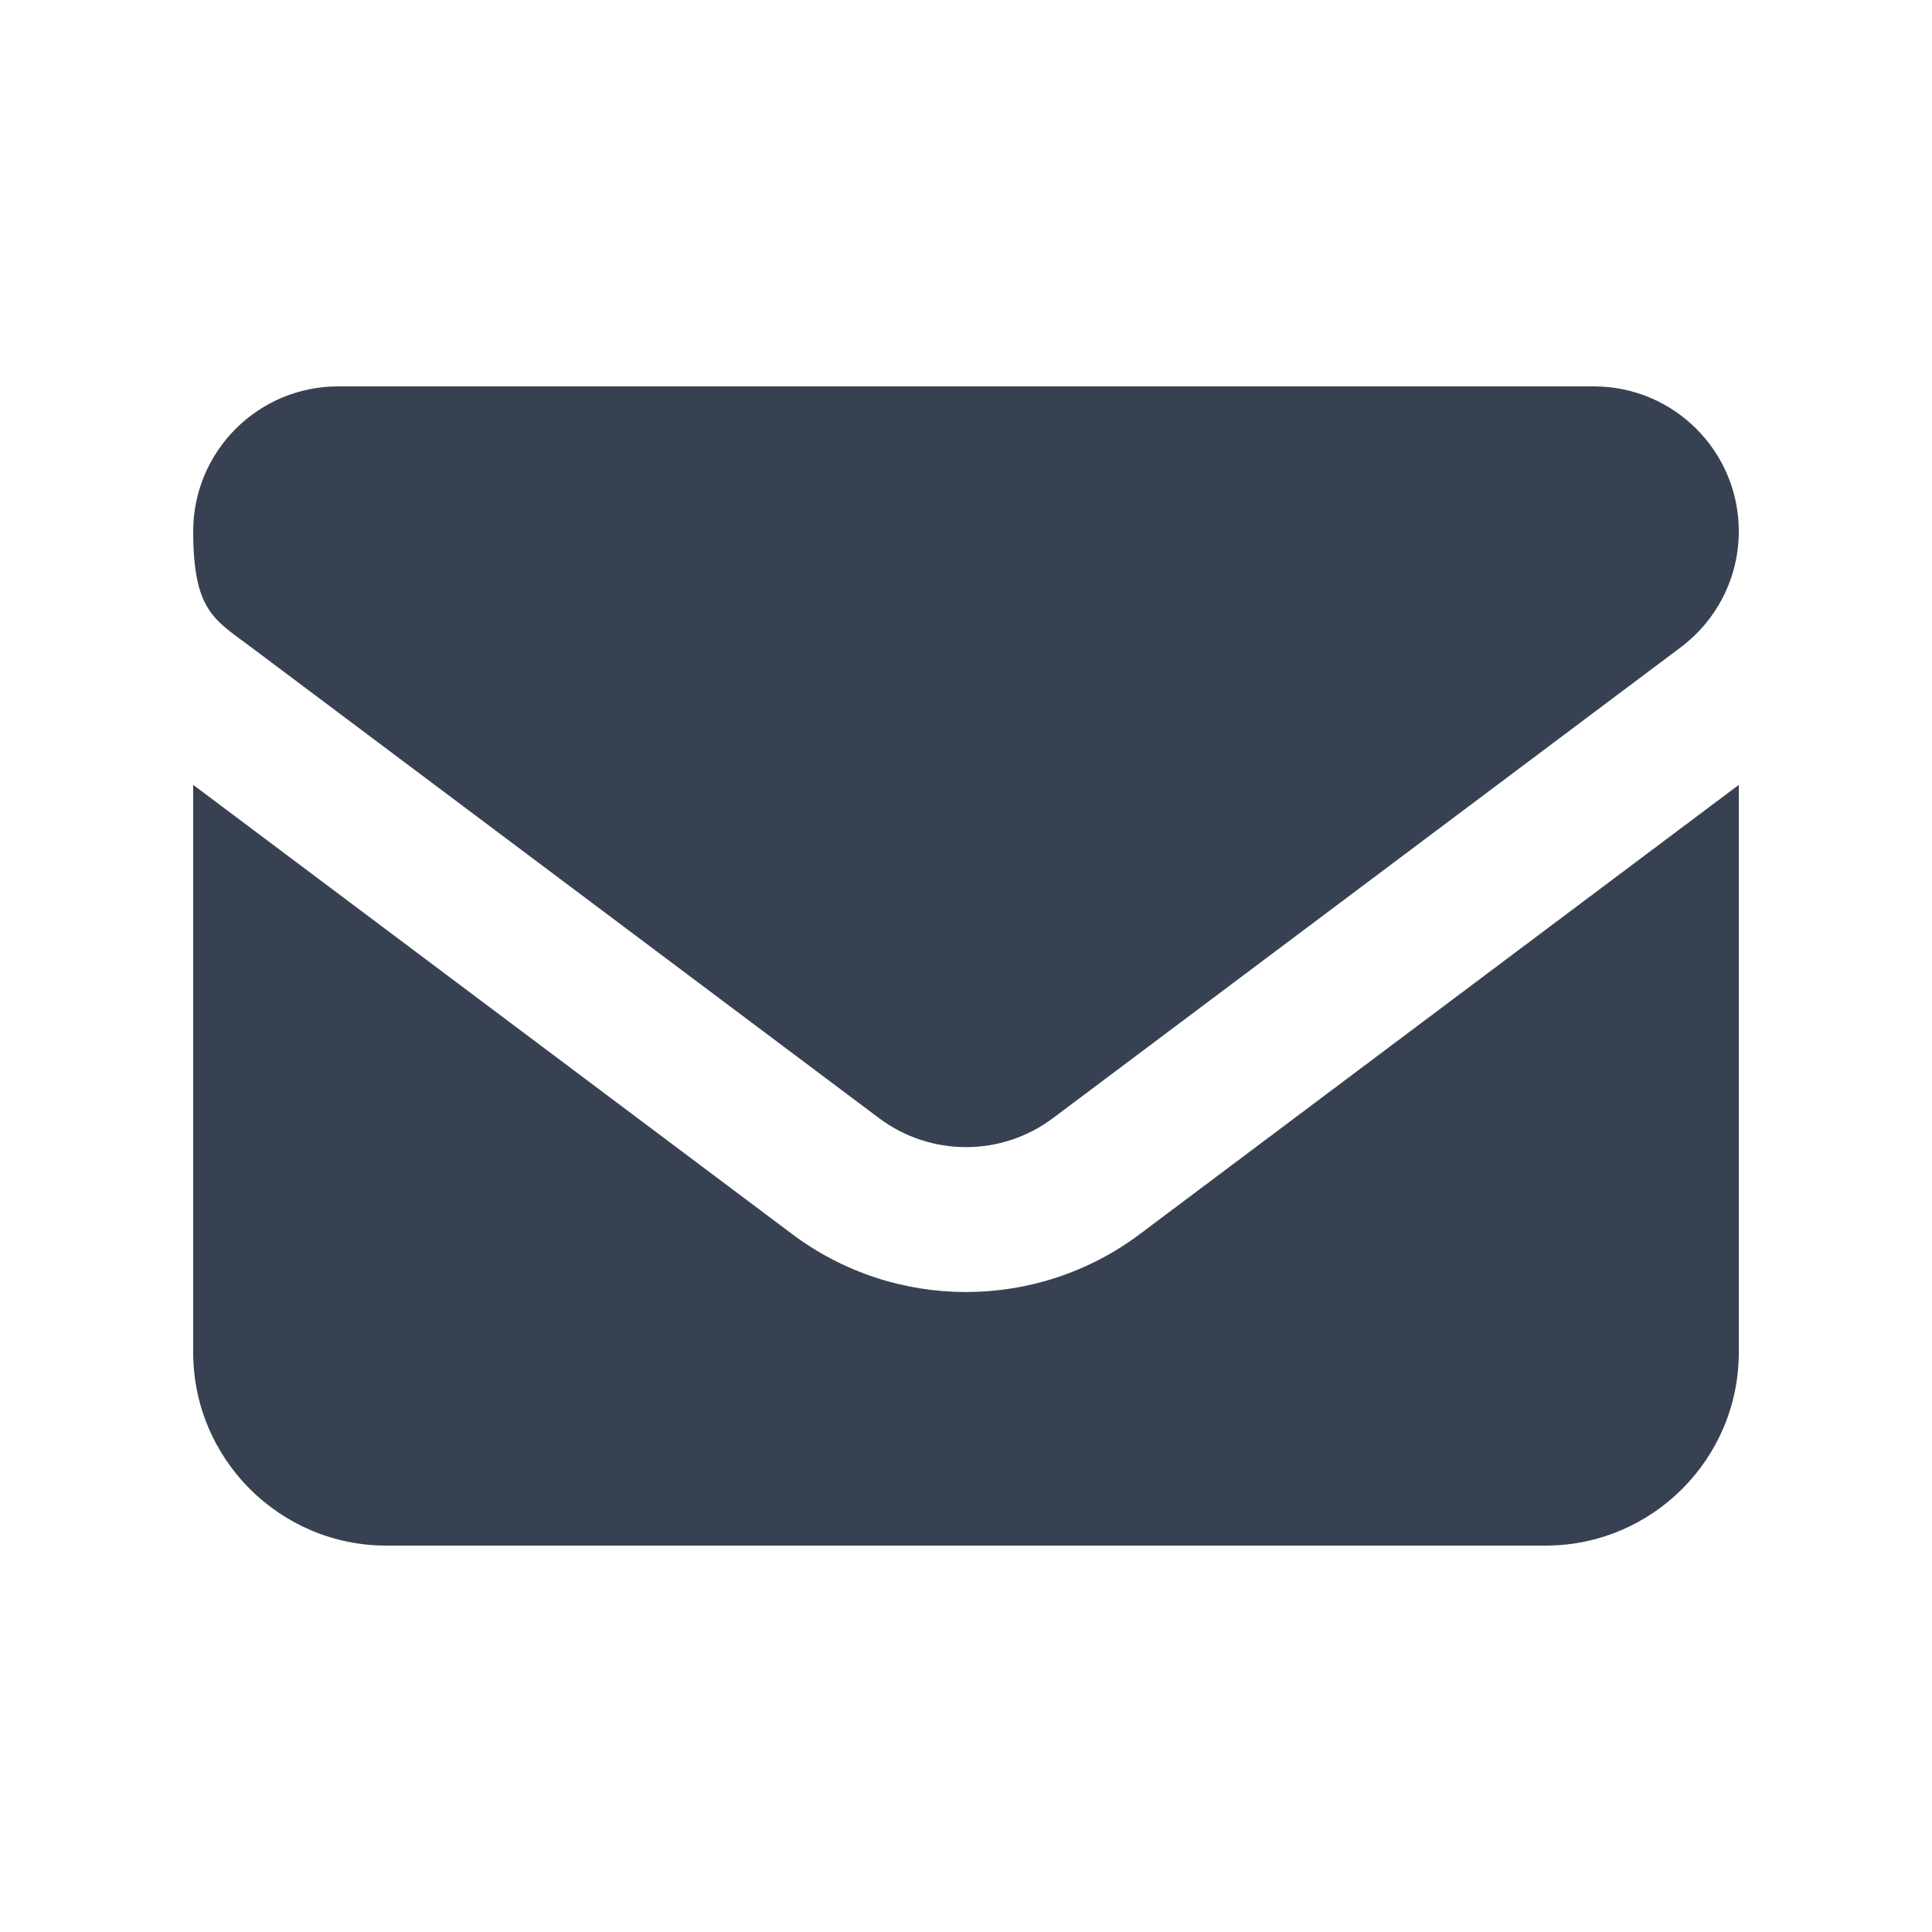
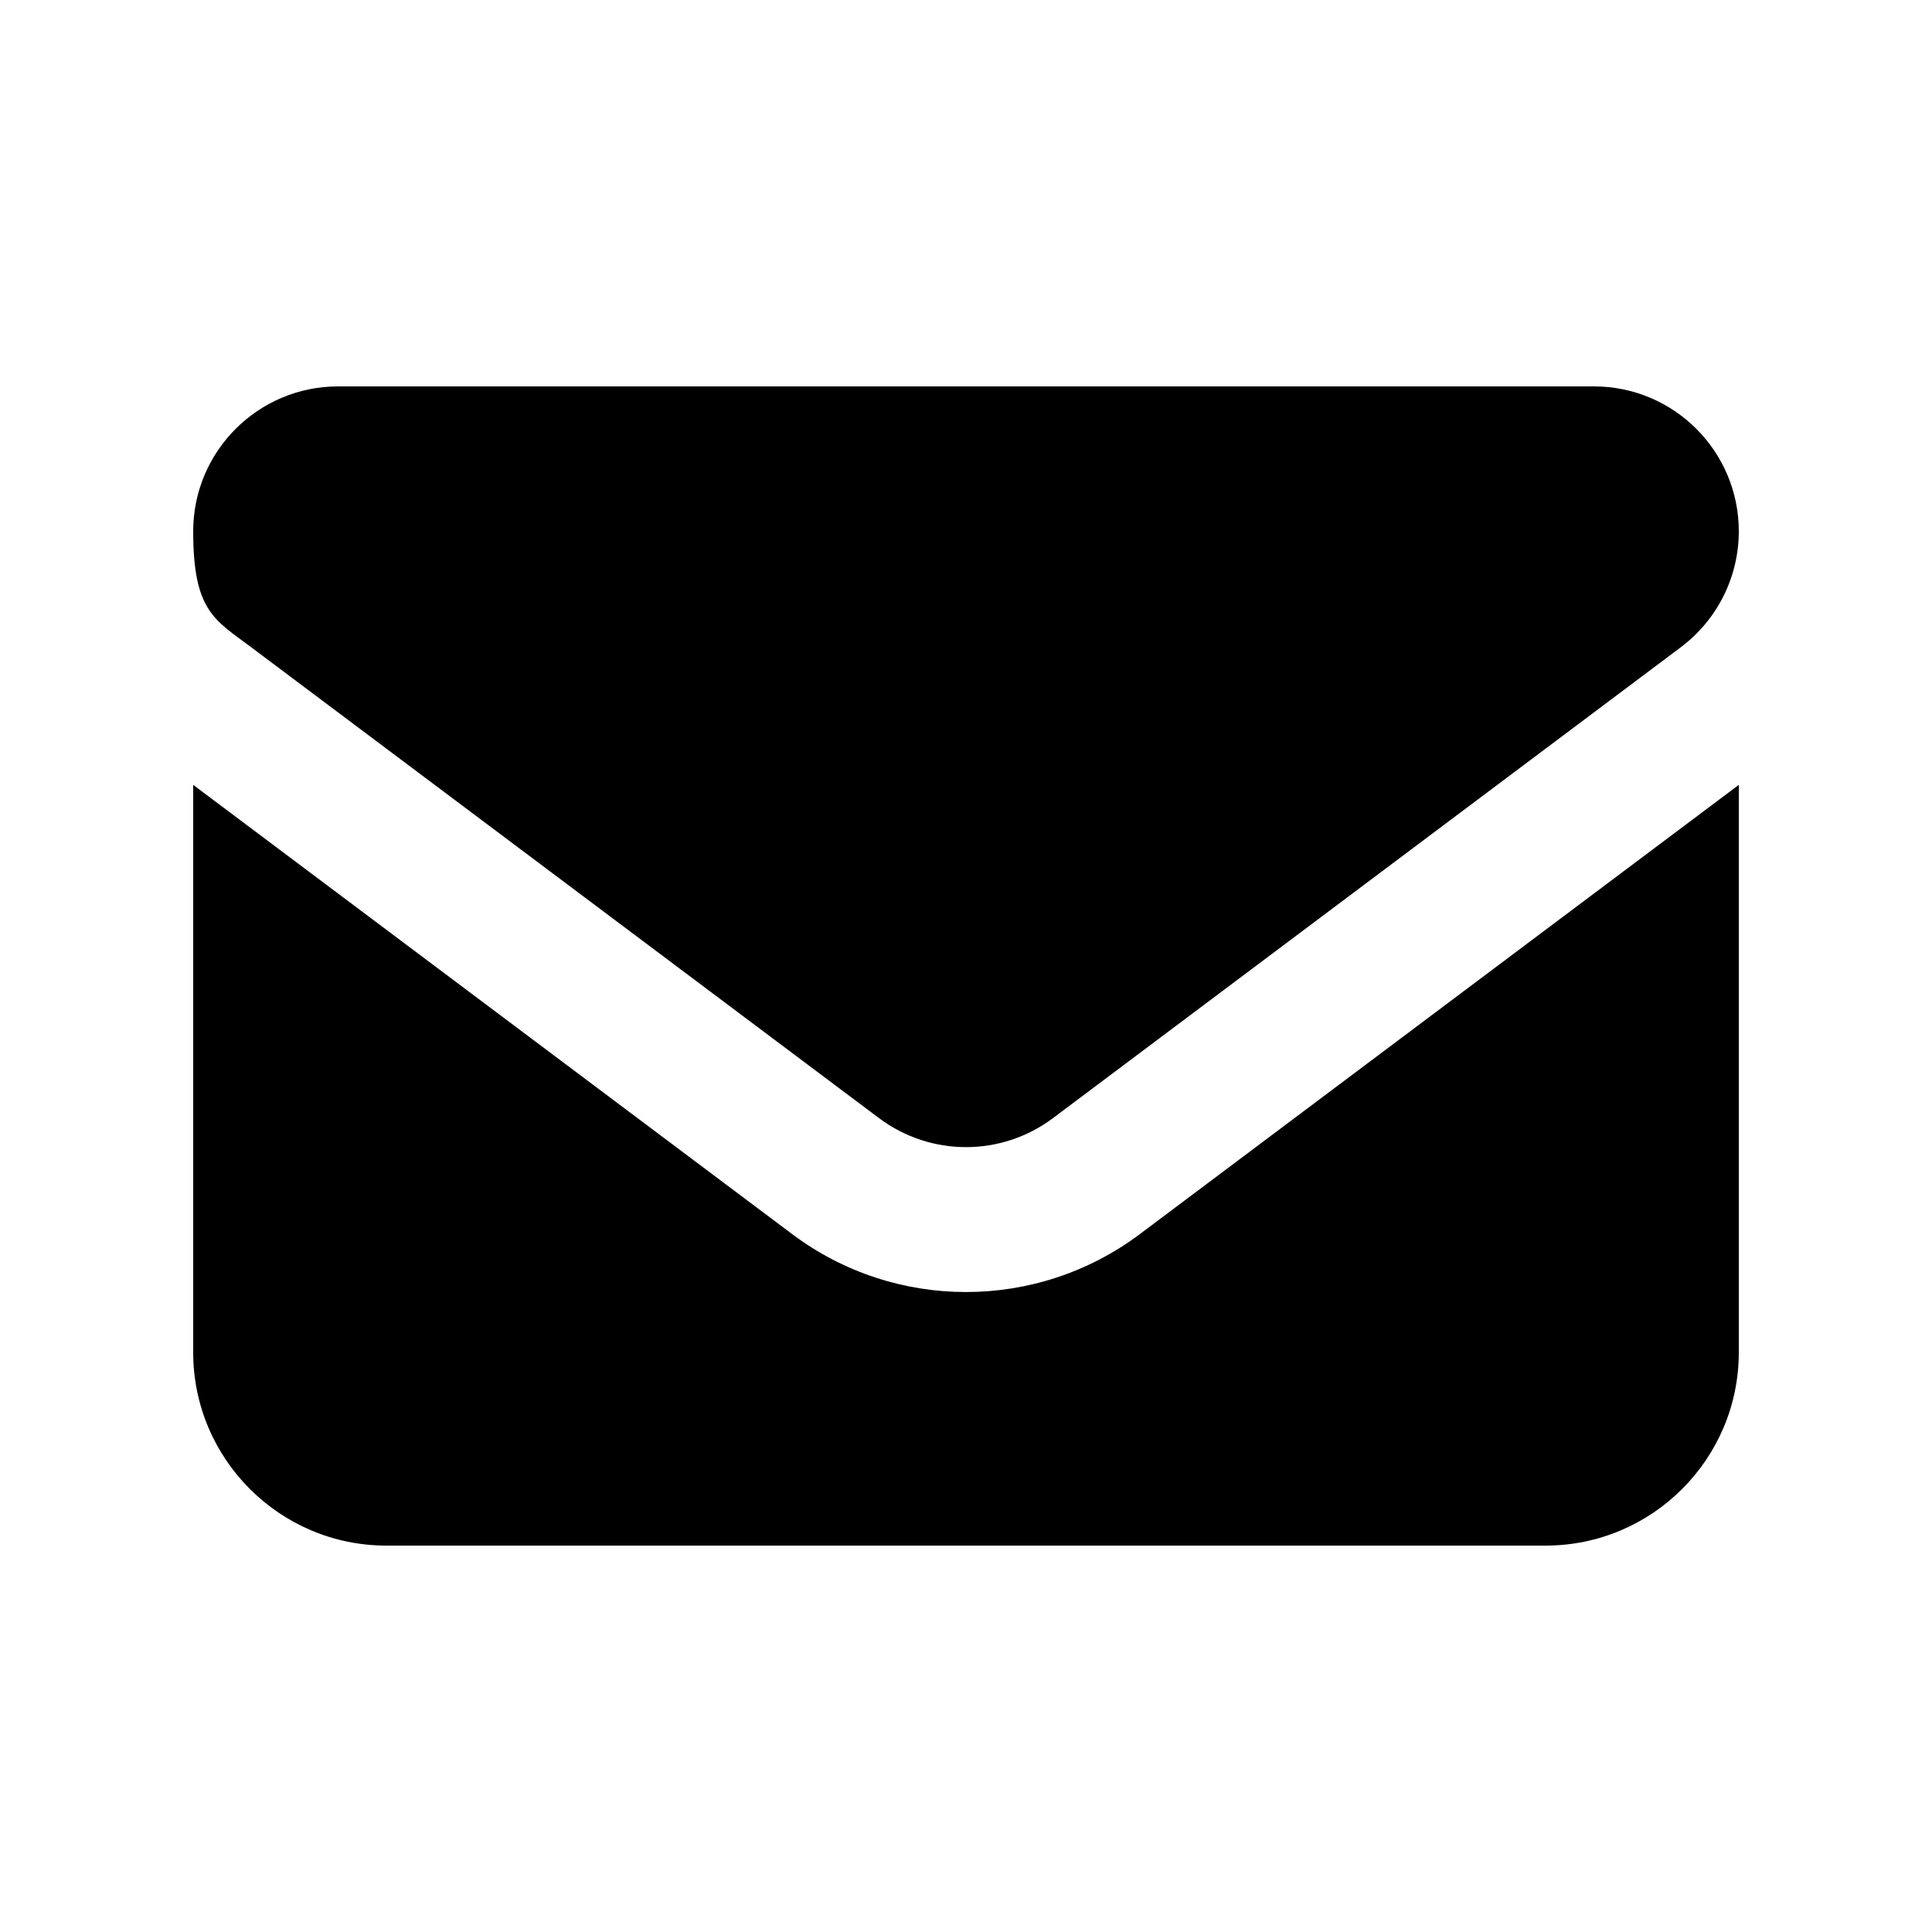
<svg xmlns="http://www.w3.org/2000/svg" id="Layer_1" width="640" height="640" version="1.1" viewBox="0 0 640 640">
  <defs>
    <style>
      .st0 {
-         fill: #374151;
+         fill="currentColor"
      }
    </style>
  </defs>
  <path class="st0" d="M112,128c-26.5,0-48,21.5-48,48s7.1,29.3,19.2,38.4l208,156c17.1,12.8,40.5,12.8,57.6,0l208-156c12.1-9.1,19.2-23.3,19.2-38.4,0-26.5-21.5-48-48-48H112ZM64,260v188c0,35.3,28.7,64,64,64h384c35.3,0,64-28.7,64-64v-188l-198.4,148.8c-34.1,25.6-81.1,25.6-115.2,0l-198.4-148.8Z" />
</svg>
